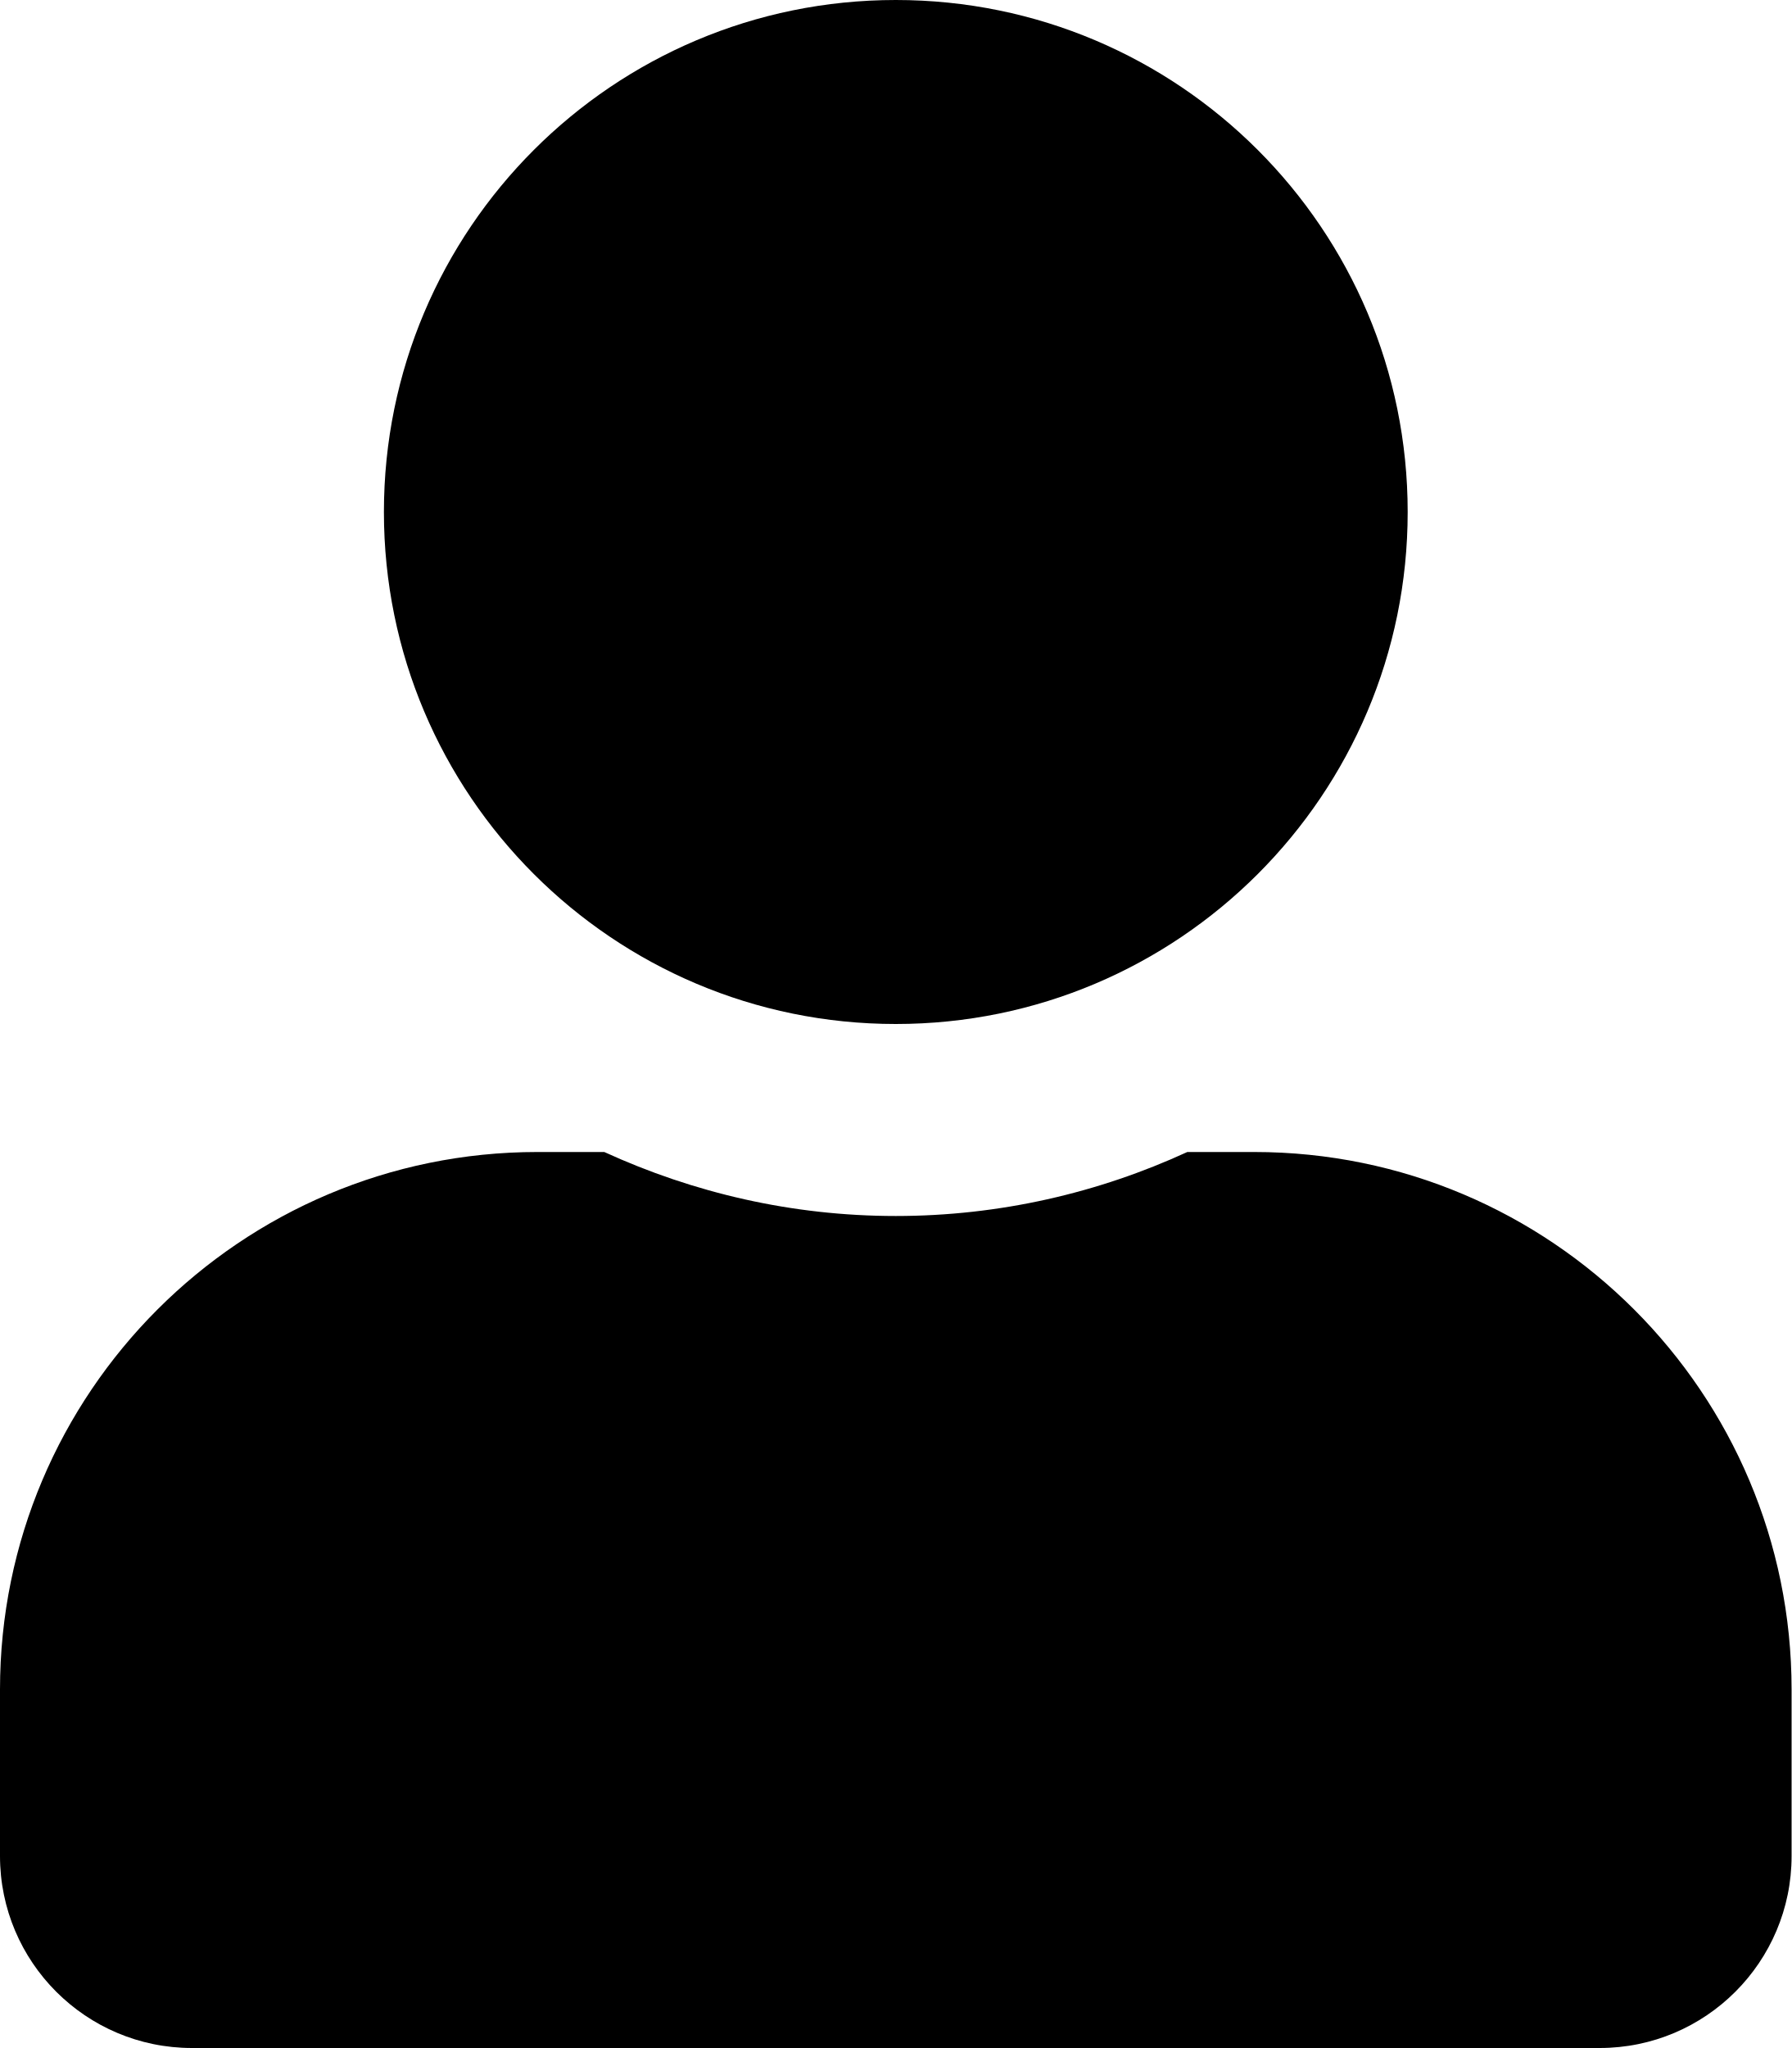
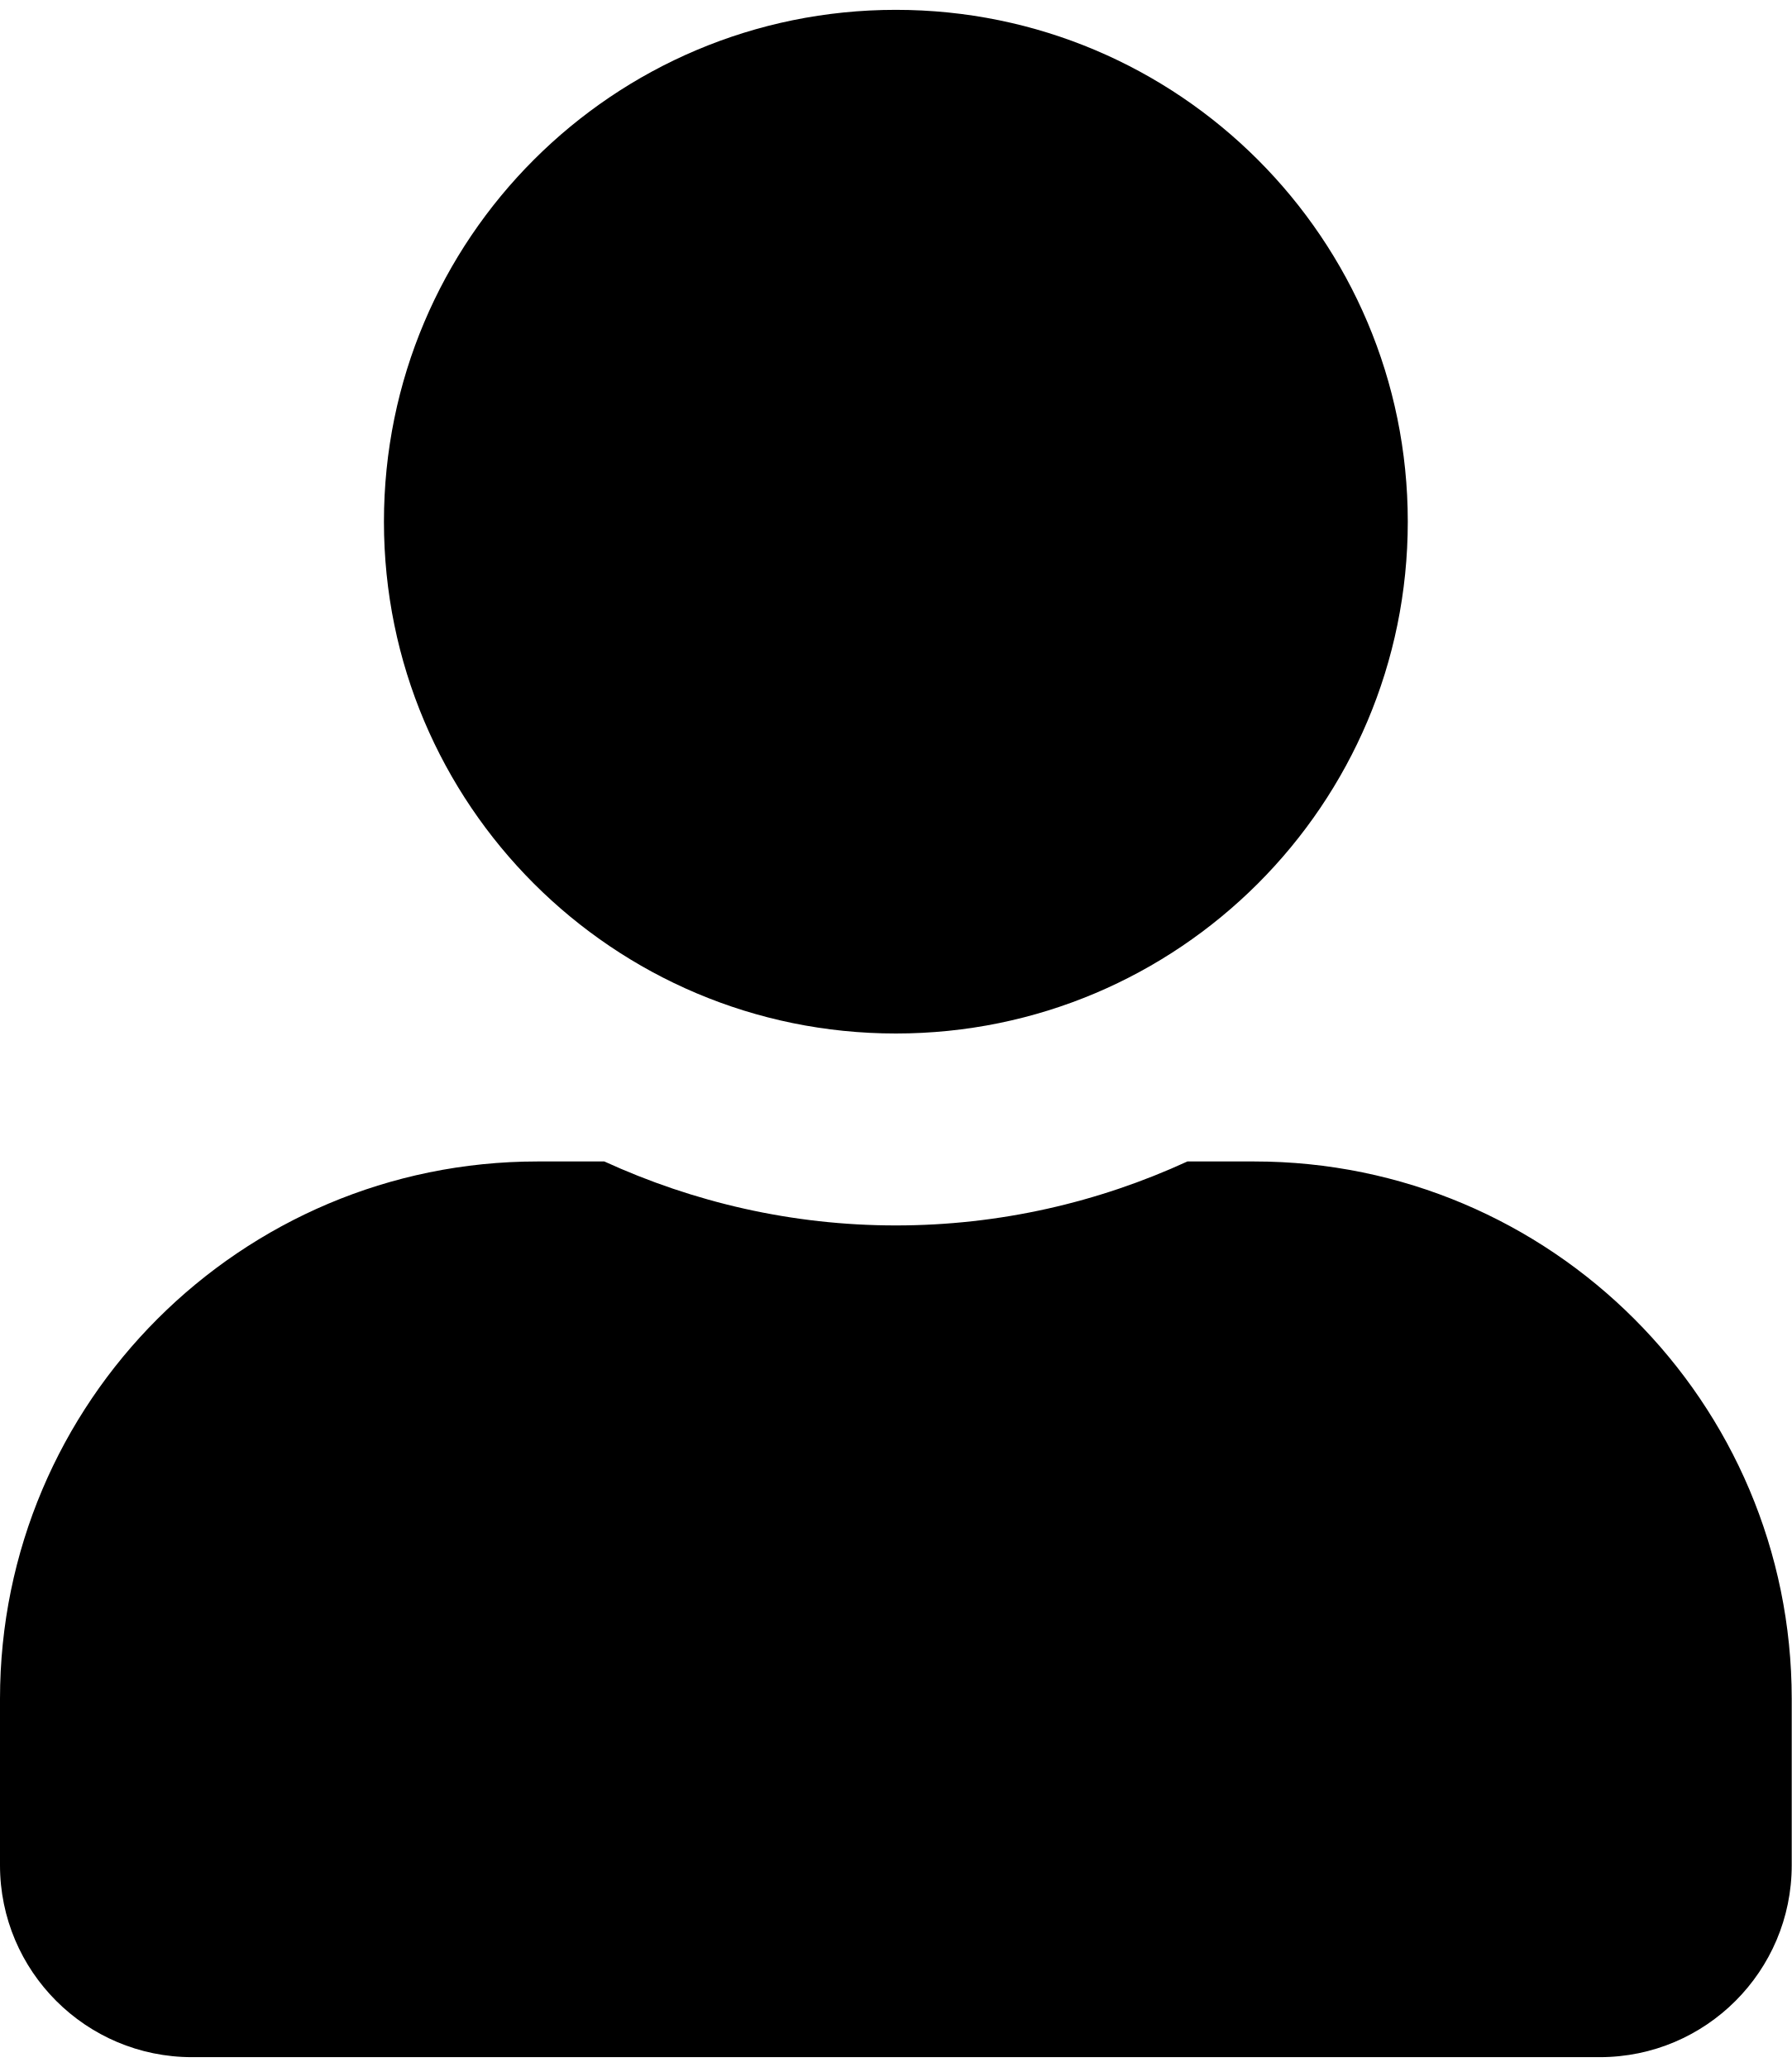
- <svg xmlns="http://www.w3.org/2000/svg" aria-hidden="true" focusable="false" data-prefix="fas" data-icon="user" class="svg-inline--fa fa-user fa-w-14" role="img" viewBox="0 0 448 512">
+ <svg xmlns="http://www.w3.org/2000/svg" aria-hidden="true" focusable="false" data-prefix="fas" data-icon="user" class="svg-inline--fa fa-user fa-w-14" role="img" viewBox="0 0 448 512" width="13px" height="15px">
  <path fill="currentColor" d="M224 256c70.7 0 128-57.3 128-128S294.7 0 224 0 96 57.3 96 128s57.3 128 128 128zm89.6 32h-16.7c-22.2 10.2-46.9 16-72.9 16s-50.6-5.8-72.9-16h-16.7C60.2 288 0 348.2 0 422.4V464c0 26.5 21.5 48 48 48h352c26.5 0 48-21.5 48-48v-41.6c0-74.2-60.2-134.4-134.4-134.4z" />
</svg>
